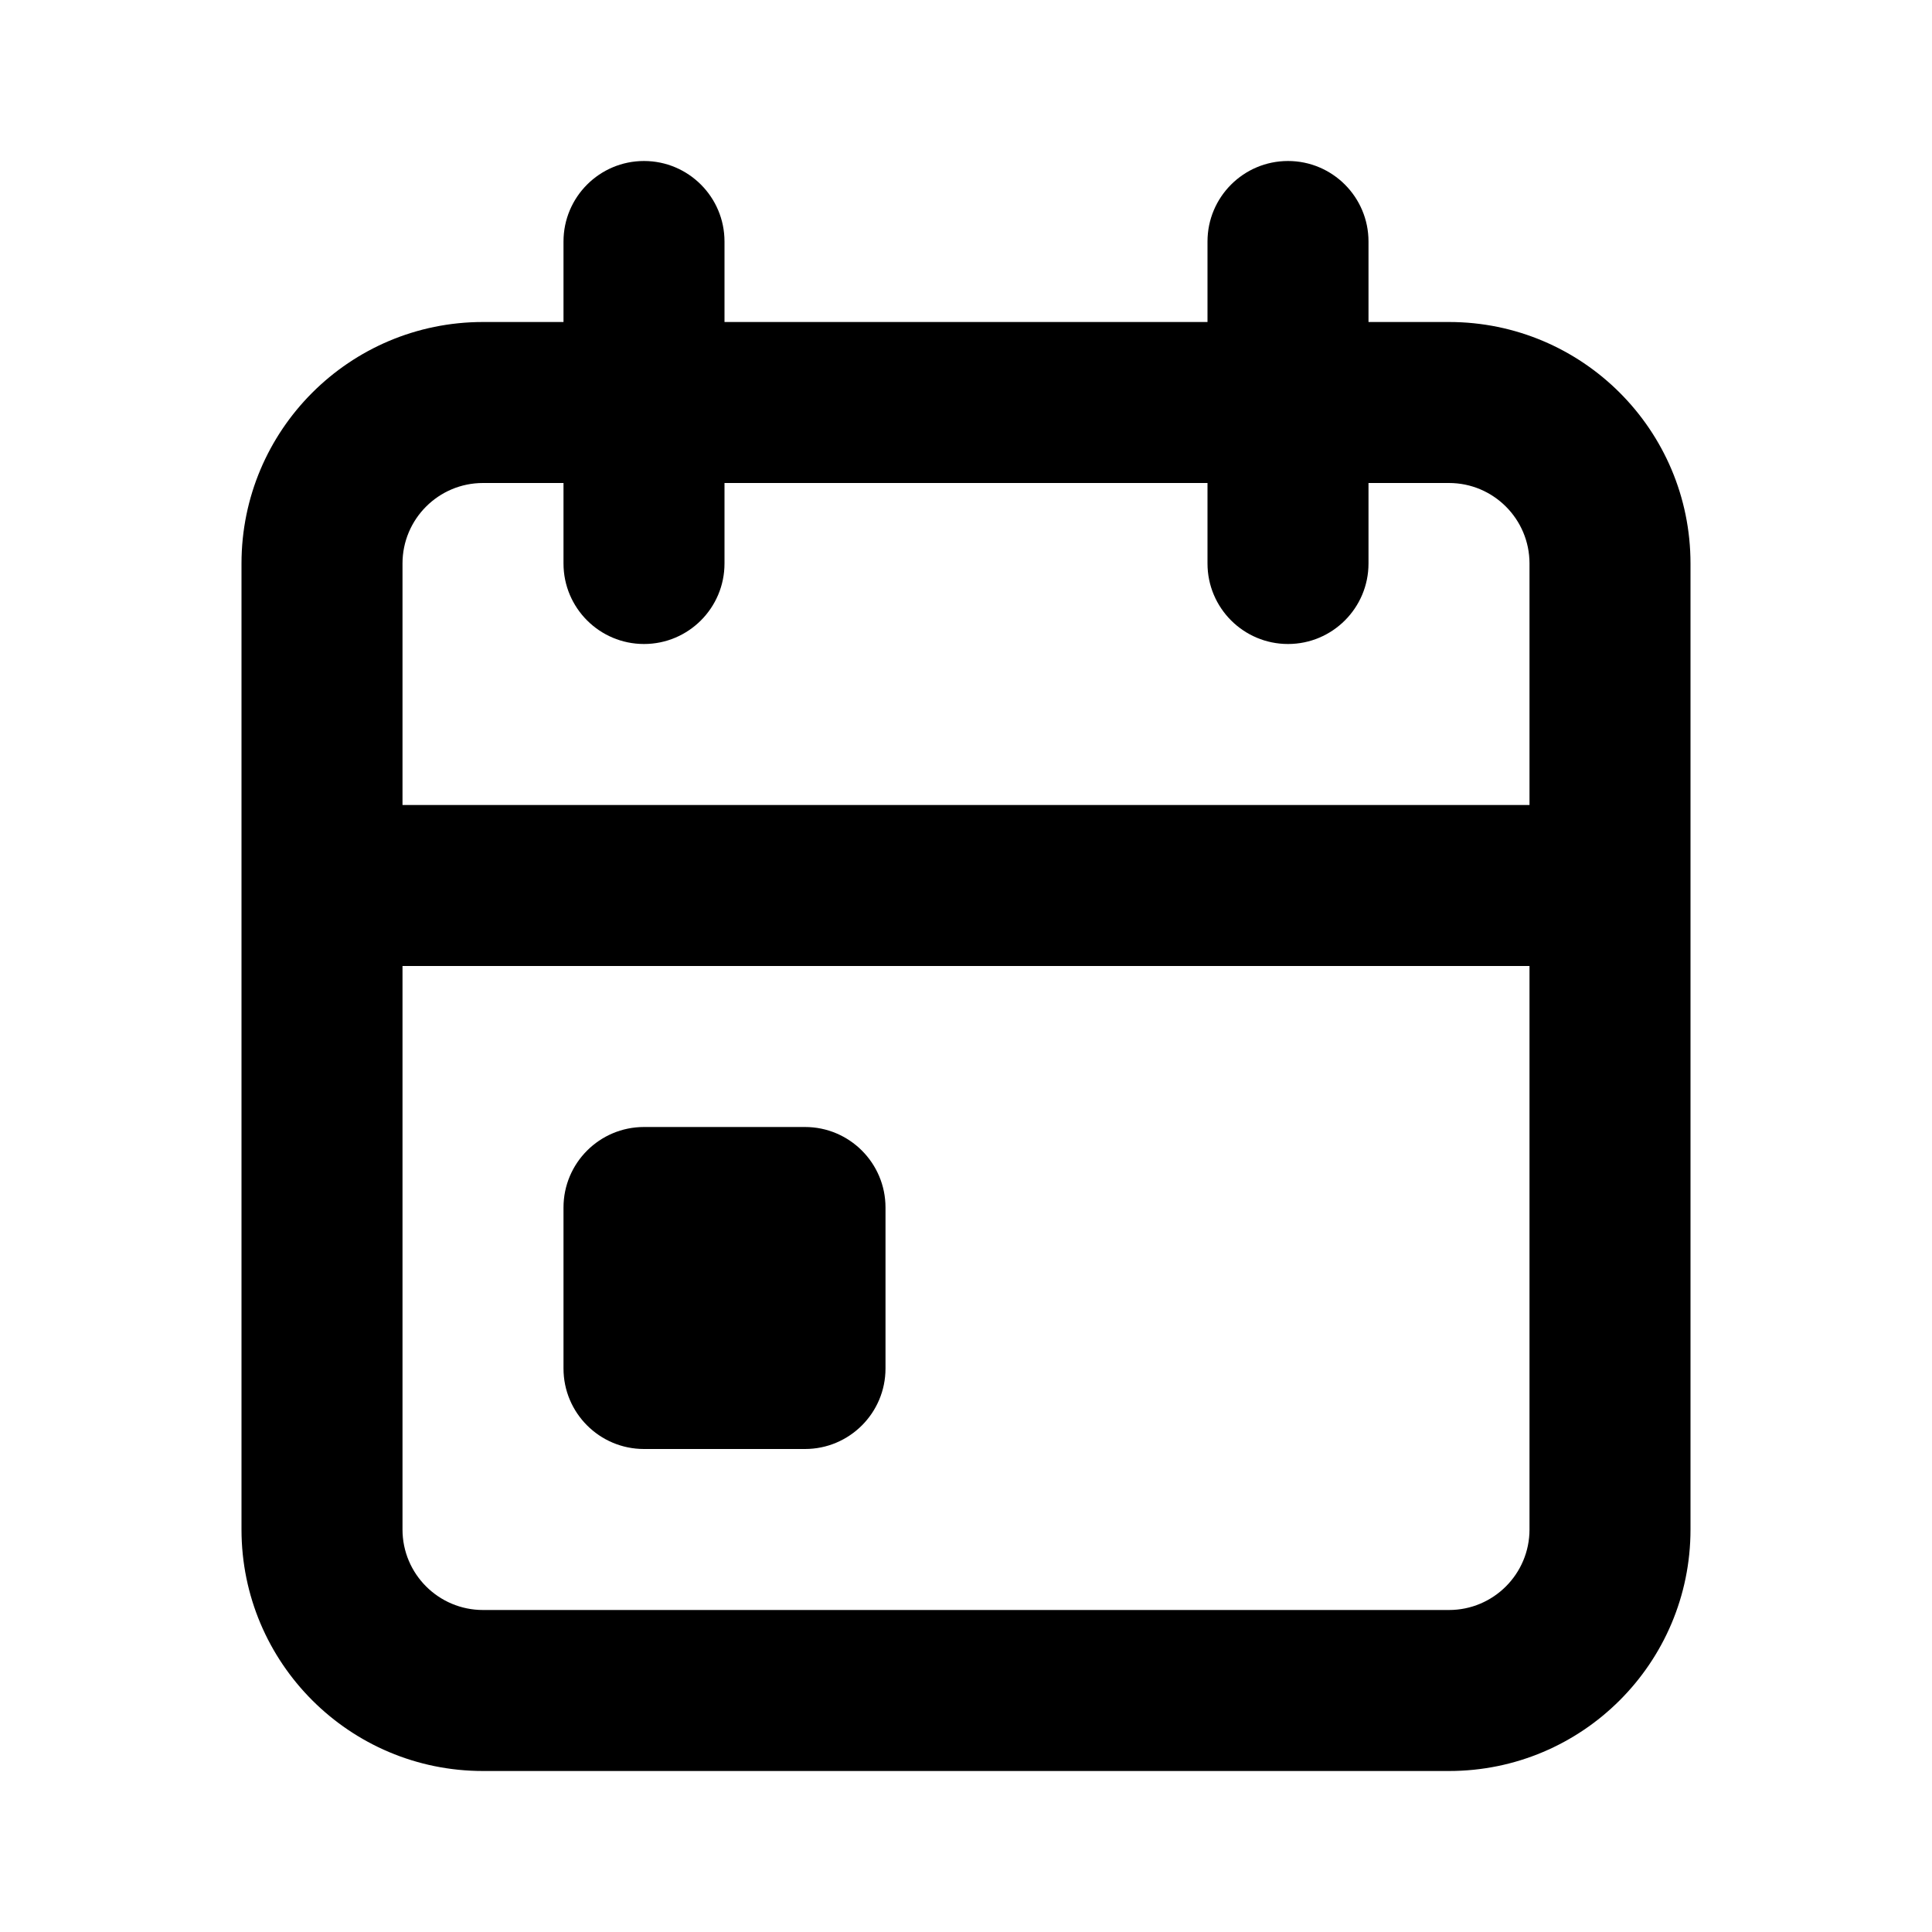
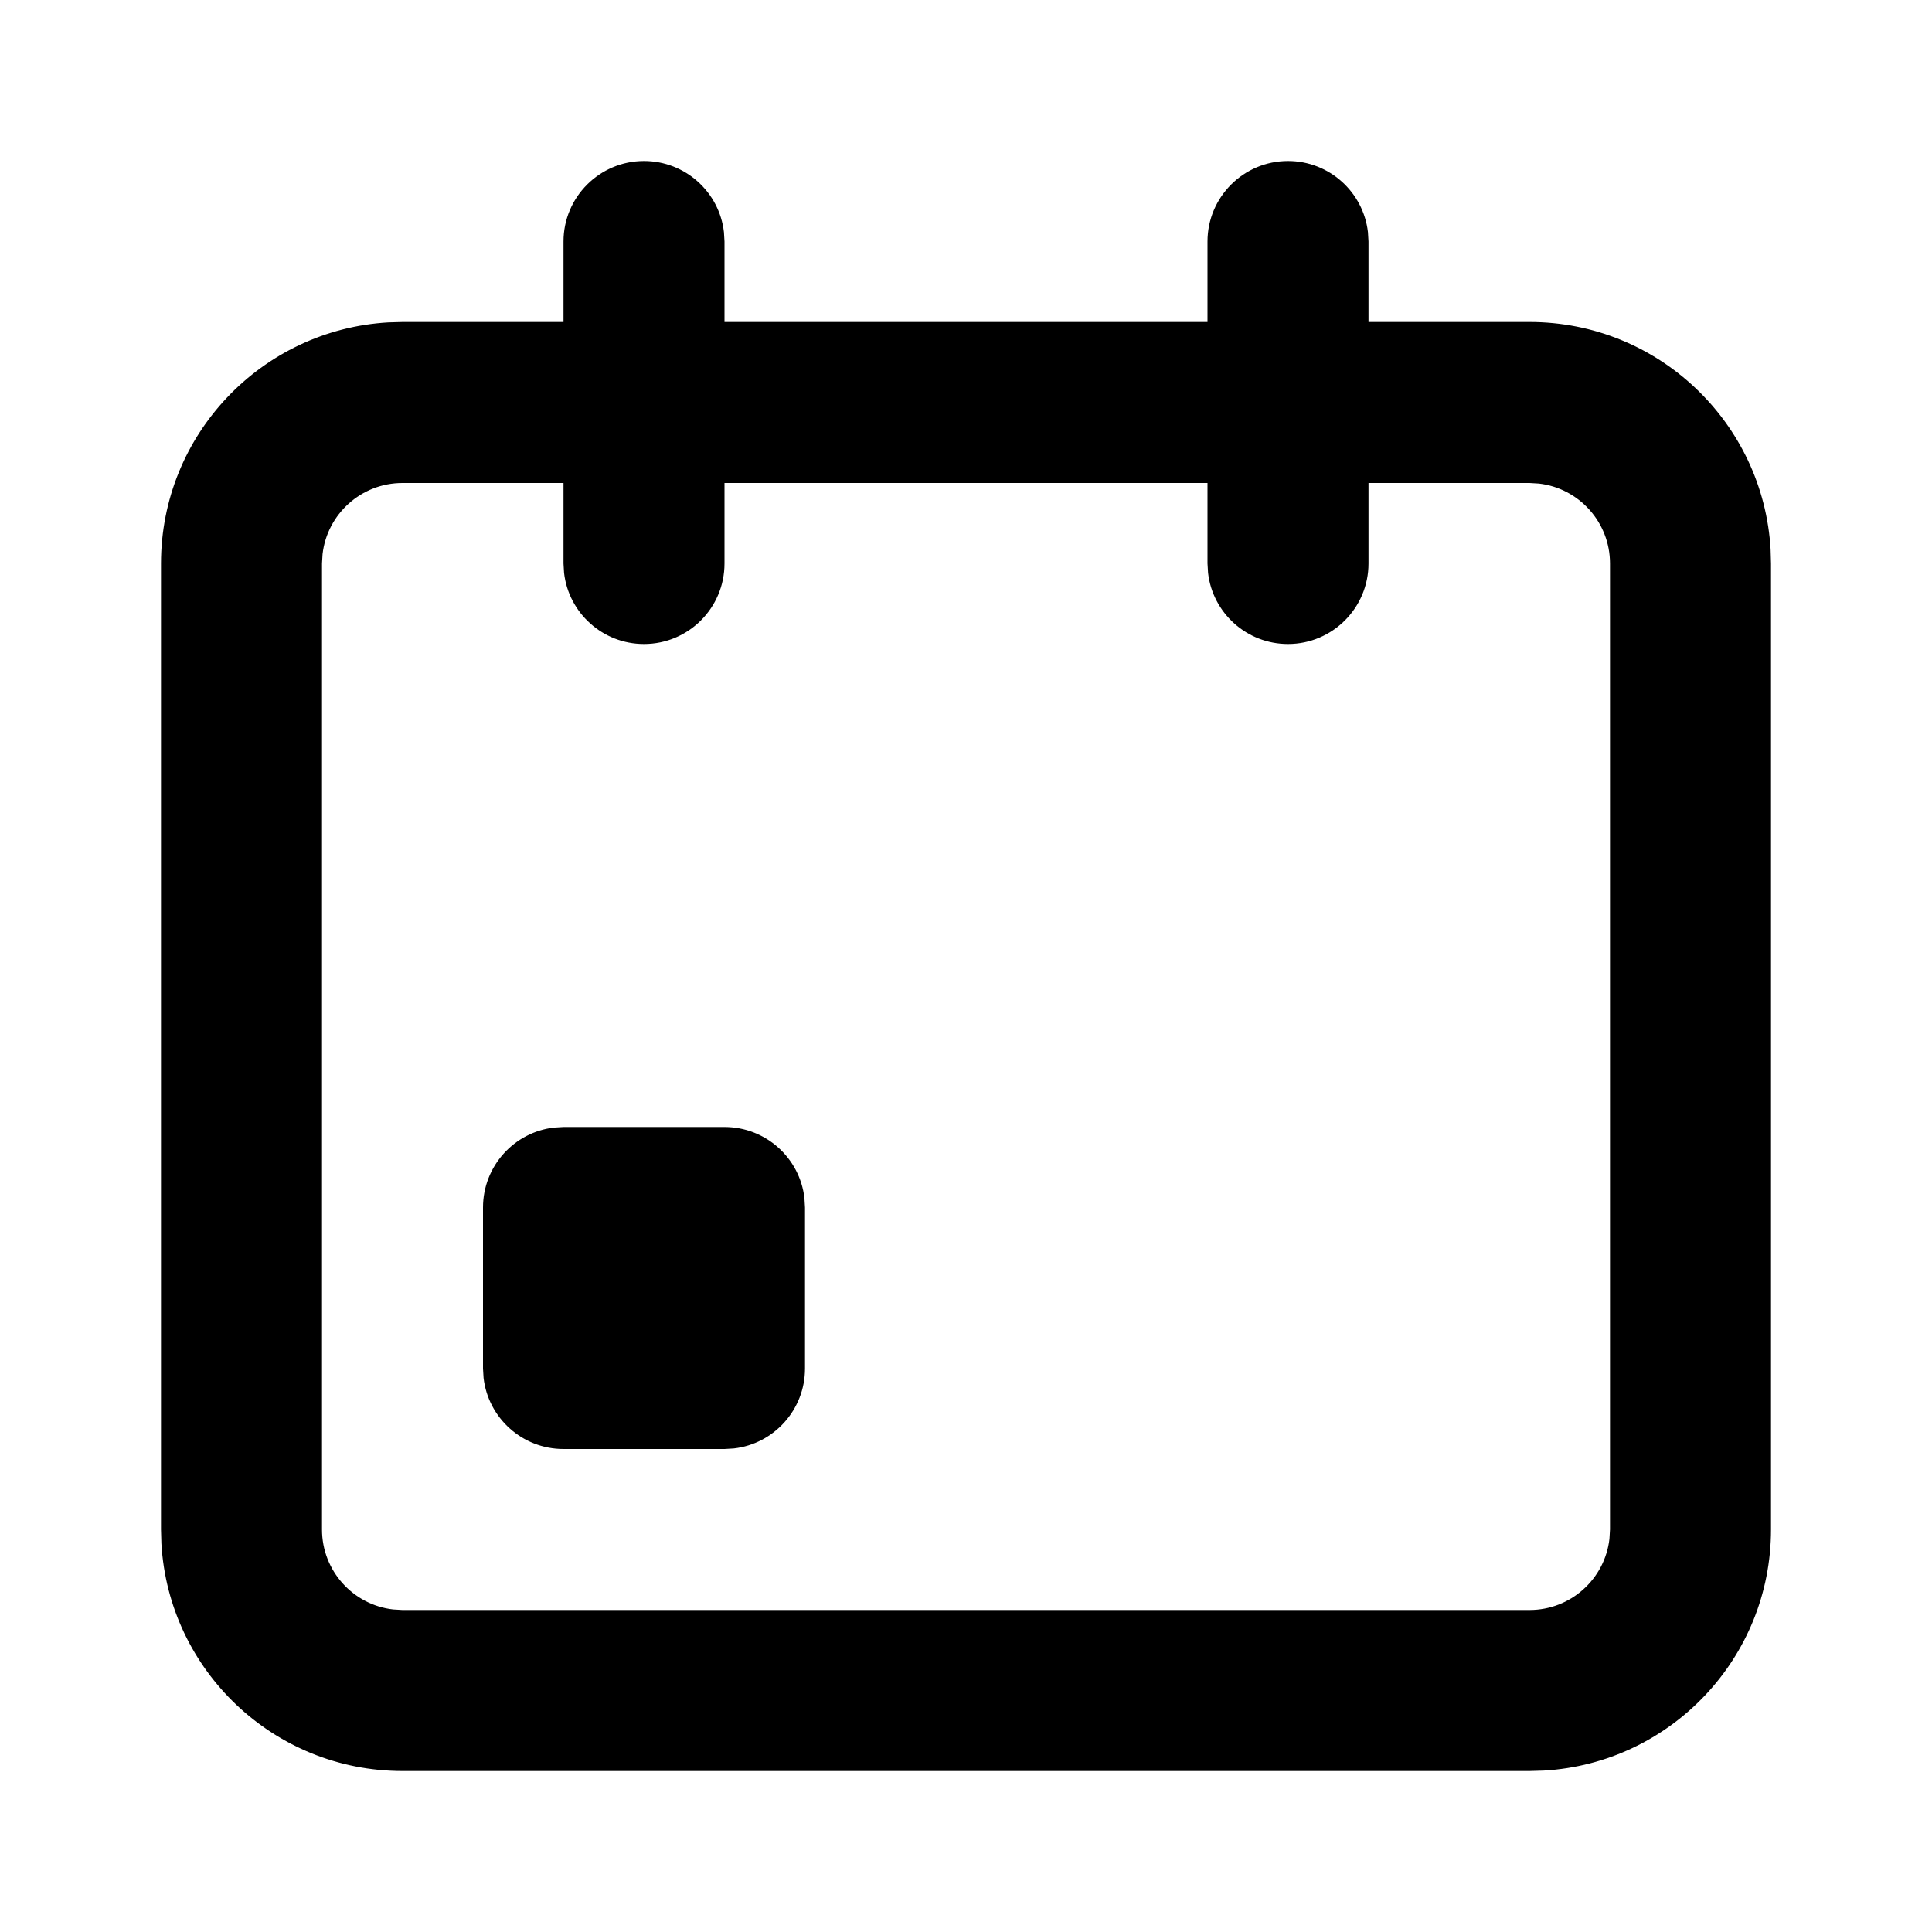
<svg xmlns="http://www.w3.org/2000/svg" width="24" height="24" viewBox="0 0 24 24">
-   <path d="M19,10 L19,7 C19,6.448 18.552,6 18,6 L17,6 L17,7 C17,7.552 16.552,8 16,8 C15.448,8 15,7.552 15,7 L15,6 L9,6 L9,7 C9,7.552 8.552,8 8,8 C7.448,8 7,7.552 7,7 L7,6 L6,6 C5.448,6 5,6.448 5,7 L5,10 L19,10 Z M19,12 L5,12 L5,19 C5,19.552 5.448,20 6,20 L18,20 C18.552,20 19,19.552 19,19 L19,12 Z M9,4 L15,4 L15,3 C15,2.448 15.448,2 16,2 C16.552,2 17,2.448 17,3 L17,4 L18,4 C19.657,4 21,5.343 21,7 L21,19 C21,20.657 19.657,22 18,22 L6,22 C4.343,22 3,20.657 3,19 L3,7 C3,5.343 4.343,4 6,4 L7,4 L7,3 C7,2.448 7.448,2 8,2 C8.552,2 9,2.448 9,3 L9,4 Z M7,15 C7,14.448 7.448,14 8,14 L10,14 C10.552,14 11,14.448 11,15 L11,17 C11,17.552 10.552,18 10,18 L8,18 C7.448,18 7,17.552 7,17 L7,15 Z" />
+   <path d="M700,76 C700.513,76 700.936,76.386 700.993,76.883 L701,77 L701,78 L703,78 C704.598,78 705.904,79.249 705.995,80.824 L706,81 L706,93 C706,94.598 704.751,95.904 703.176,95.995 L703,96 L689,96 C687.402,96 686.096,94.751 686.005,93.176 L686,93 L686,81 C686,79.402 687.249,78.096 688.824,78.005 L689,78 L691,78 L691,77 C691,76.448 691.448,76 692,76 C692.513,76 692.936,76.386 692.993,76.883 L693,77 L693,78 L699,78 L699,77 C699,76.448 699.448,76 700,76 Z M691,80 L689,80 C688.487,80 688.064,80.386 688.007,80.883 L688,81 L688,93 C688,93.513 688.386,93.936 688.883,93.993 L689,94 L703,94 C703.513,94 703.936,93.614 703.993,93.117 L704,93 L704,81 C704,80.487 703.614,80.064 703.117,80.007 L703,80 L701,80 L701,81 C701,81.552 700.552,82 700,82 C699.487,82 699.064,81.614 699.007,81.117 L699,81 L699,80 L693,80 L693,81 C693,81.552 692.552,82 692,82 C691.487,82 691.064,81.614 691.007,81.117 L691,81 L691,80 Z M693,88 C693.513,88 693.936,88.386 693.993,88.883 L694,89 L694,91 C694,91.513 693.614,91.936 693.117,91.993 L693,92 L691,92 C690.487,92 690.064,91.614 690.007,91.117 L690,91 L690,89 C690,88.487 690.386,88.064 690.883,88.007 L691,88 L693,88 Z" transform="translate(-684 -74)" />
</svg>
